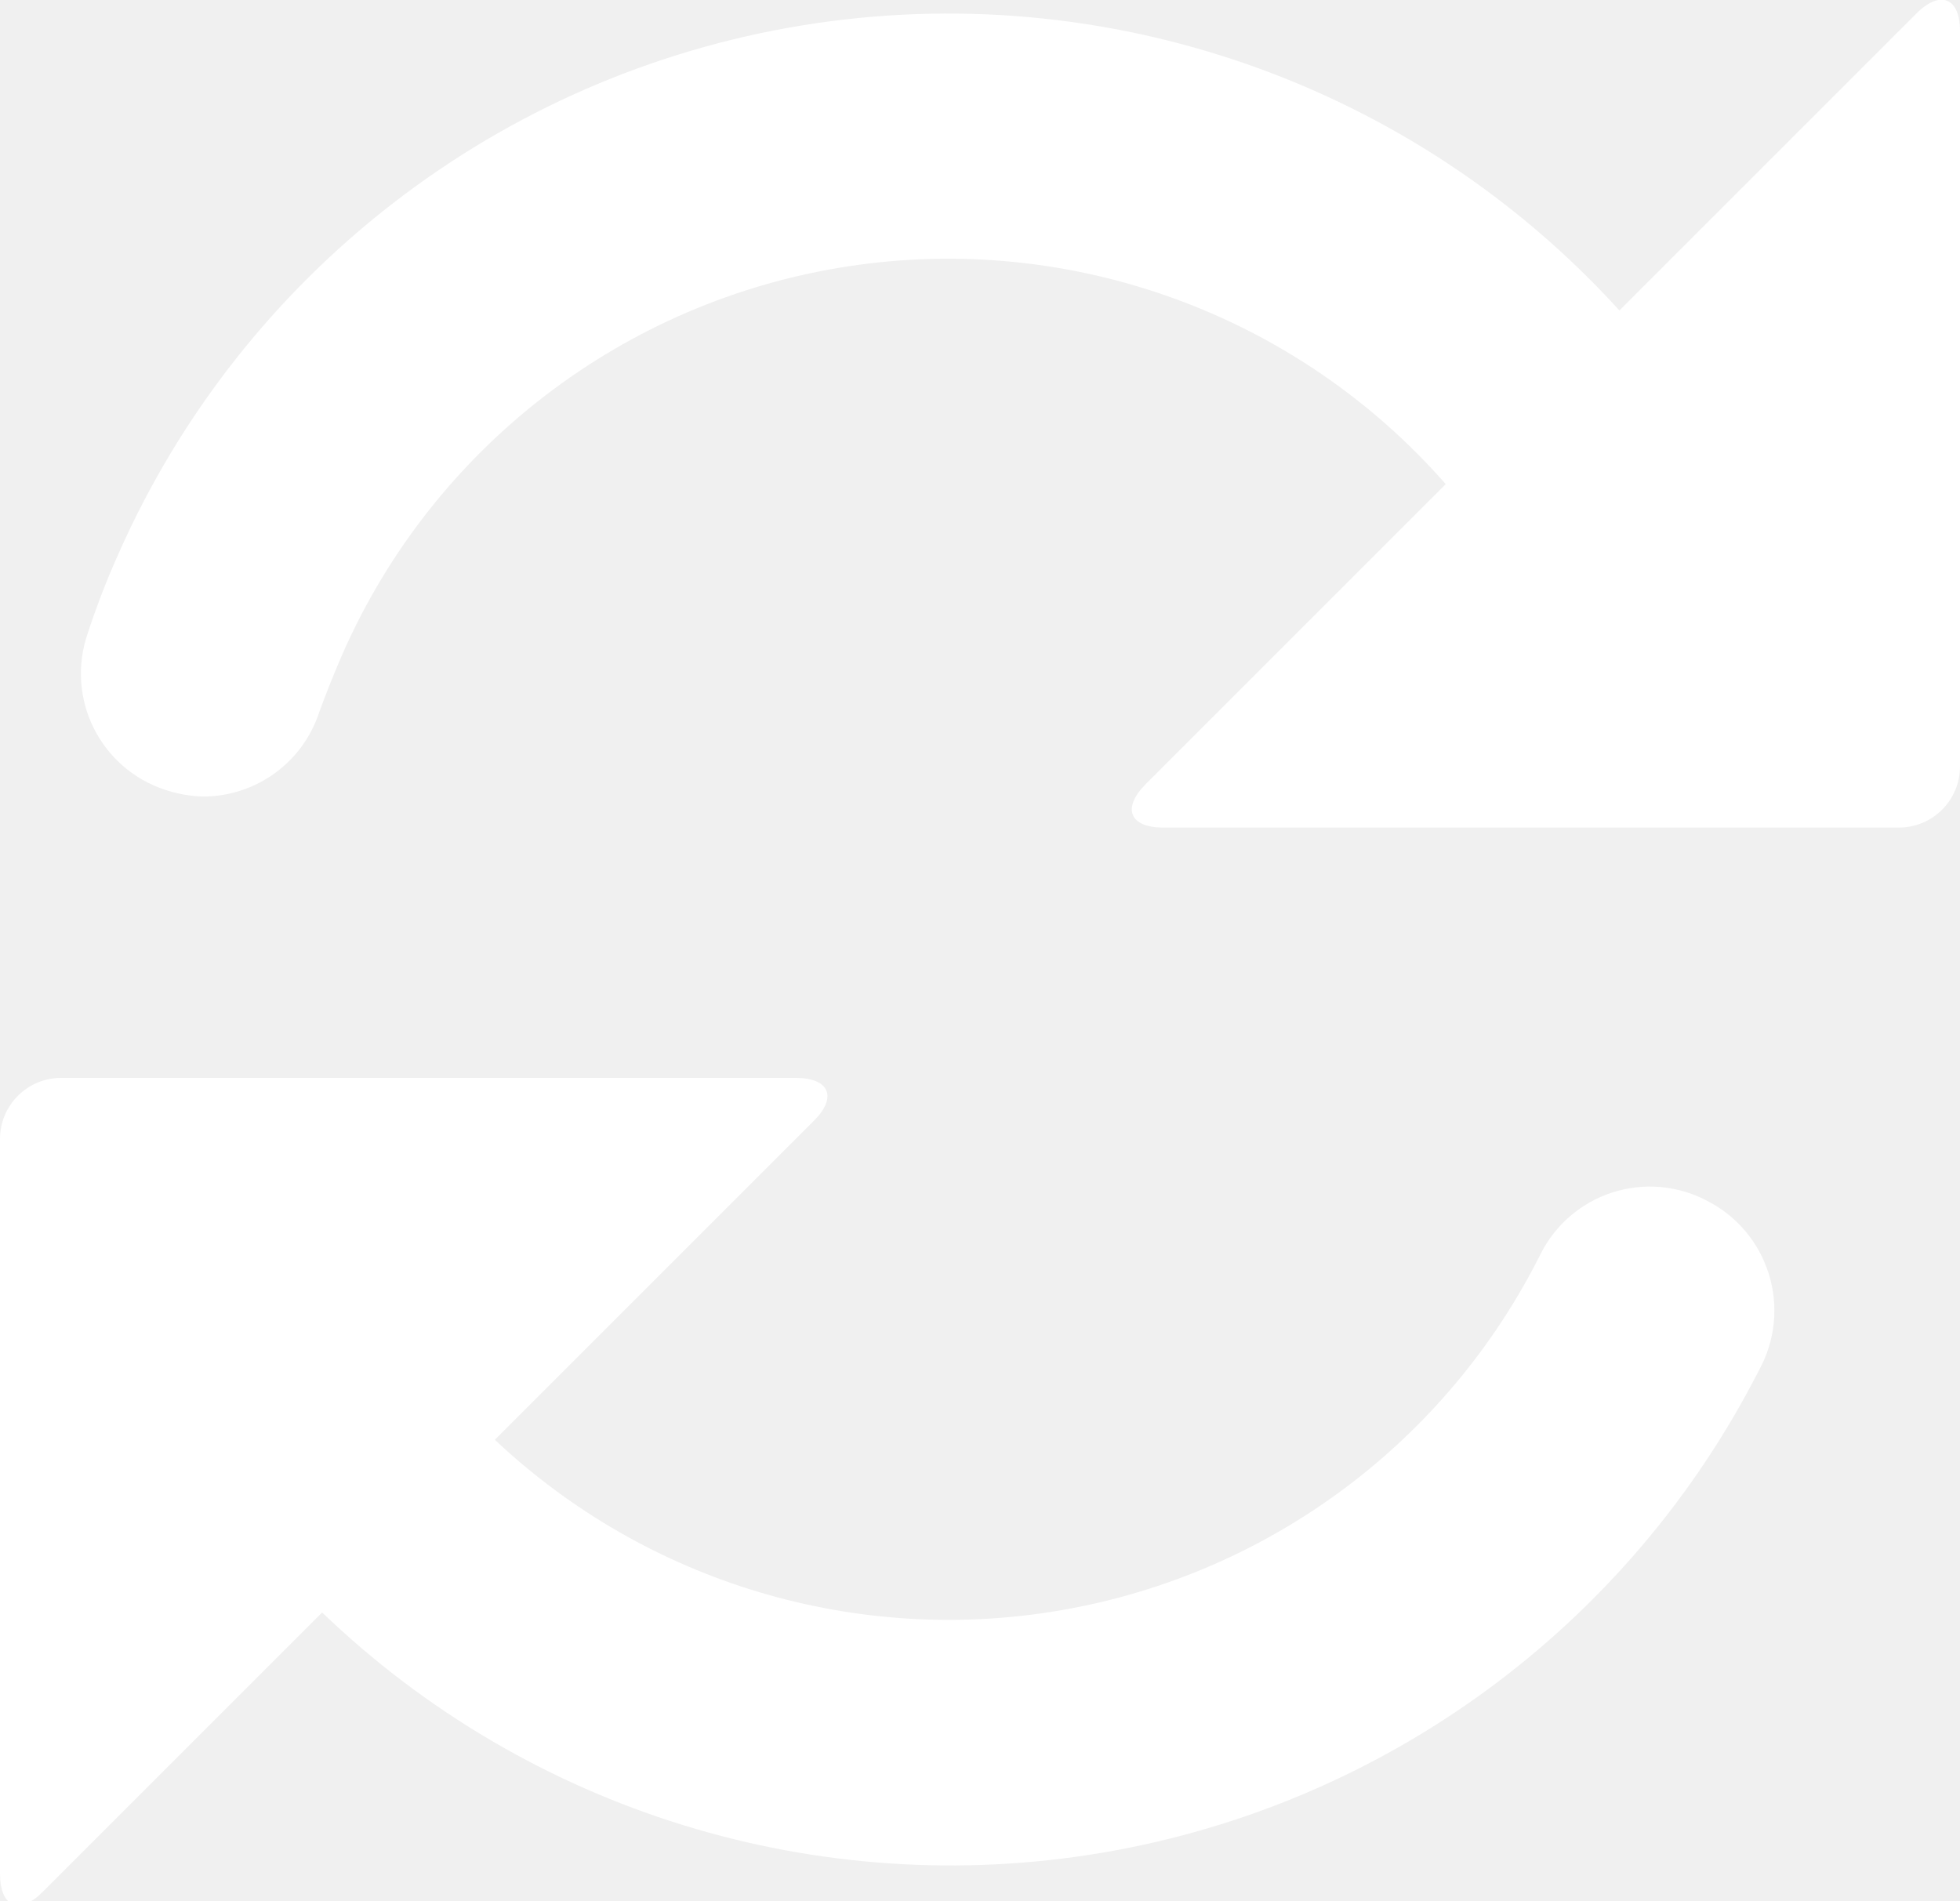
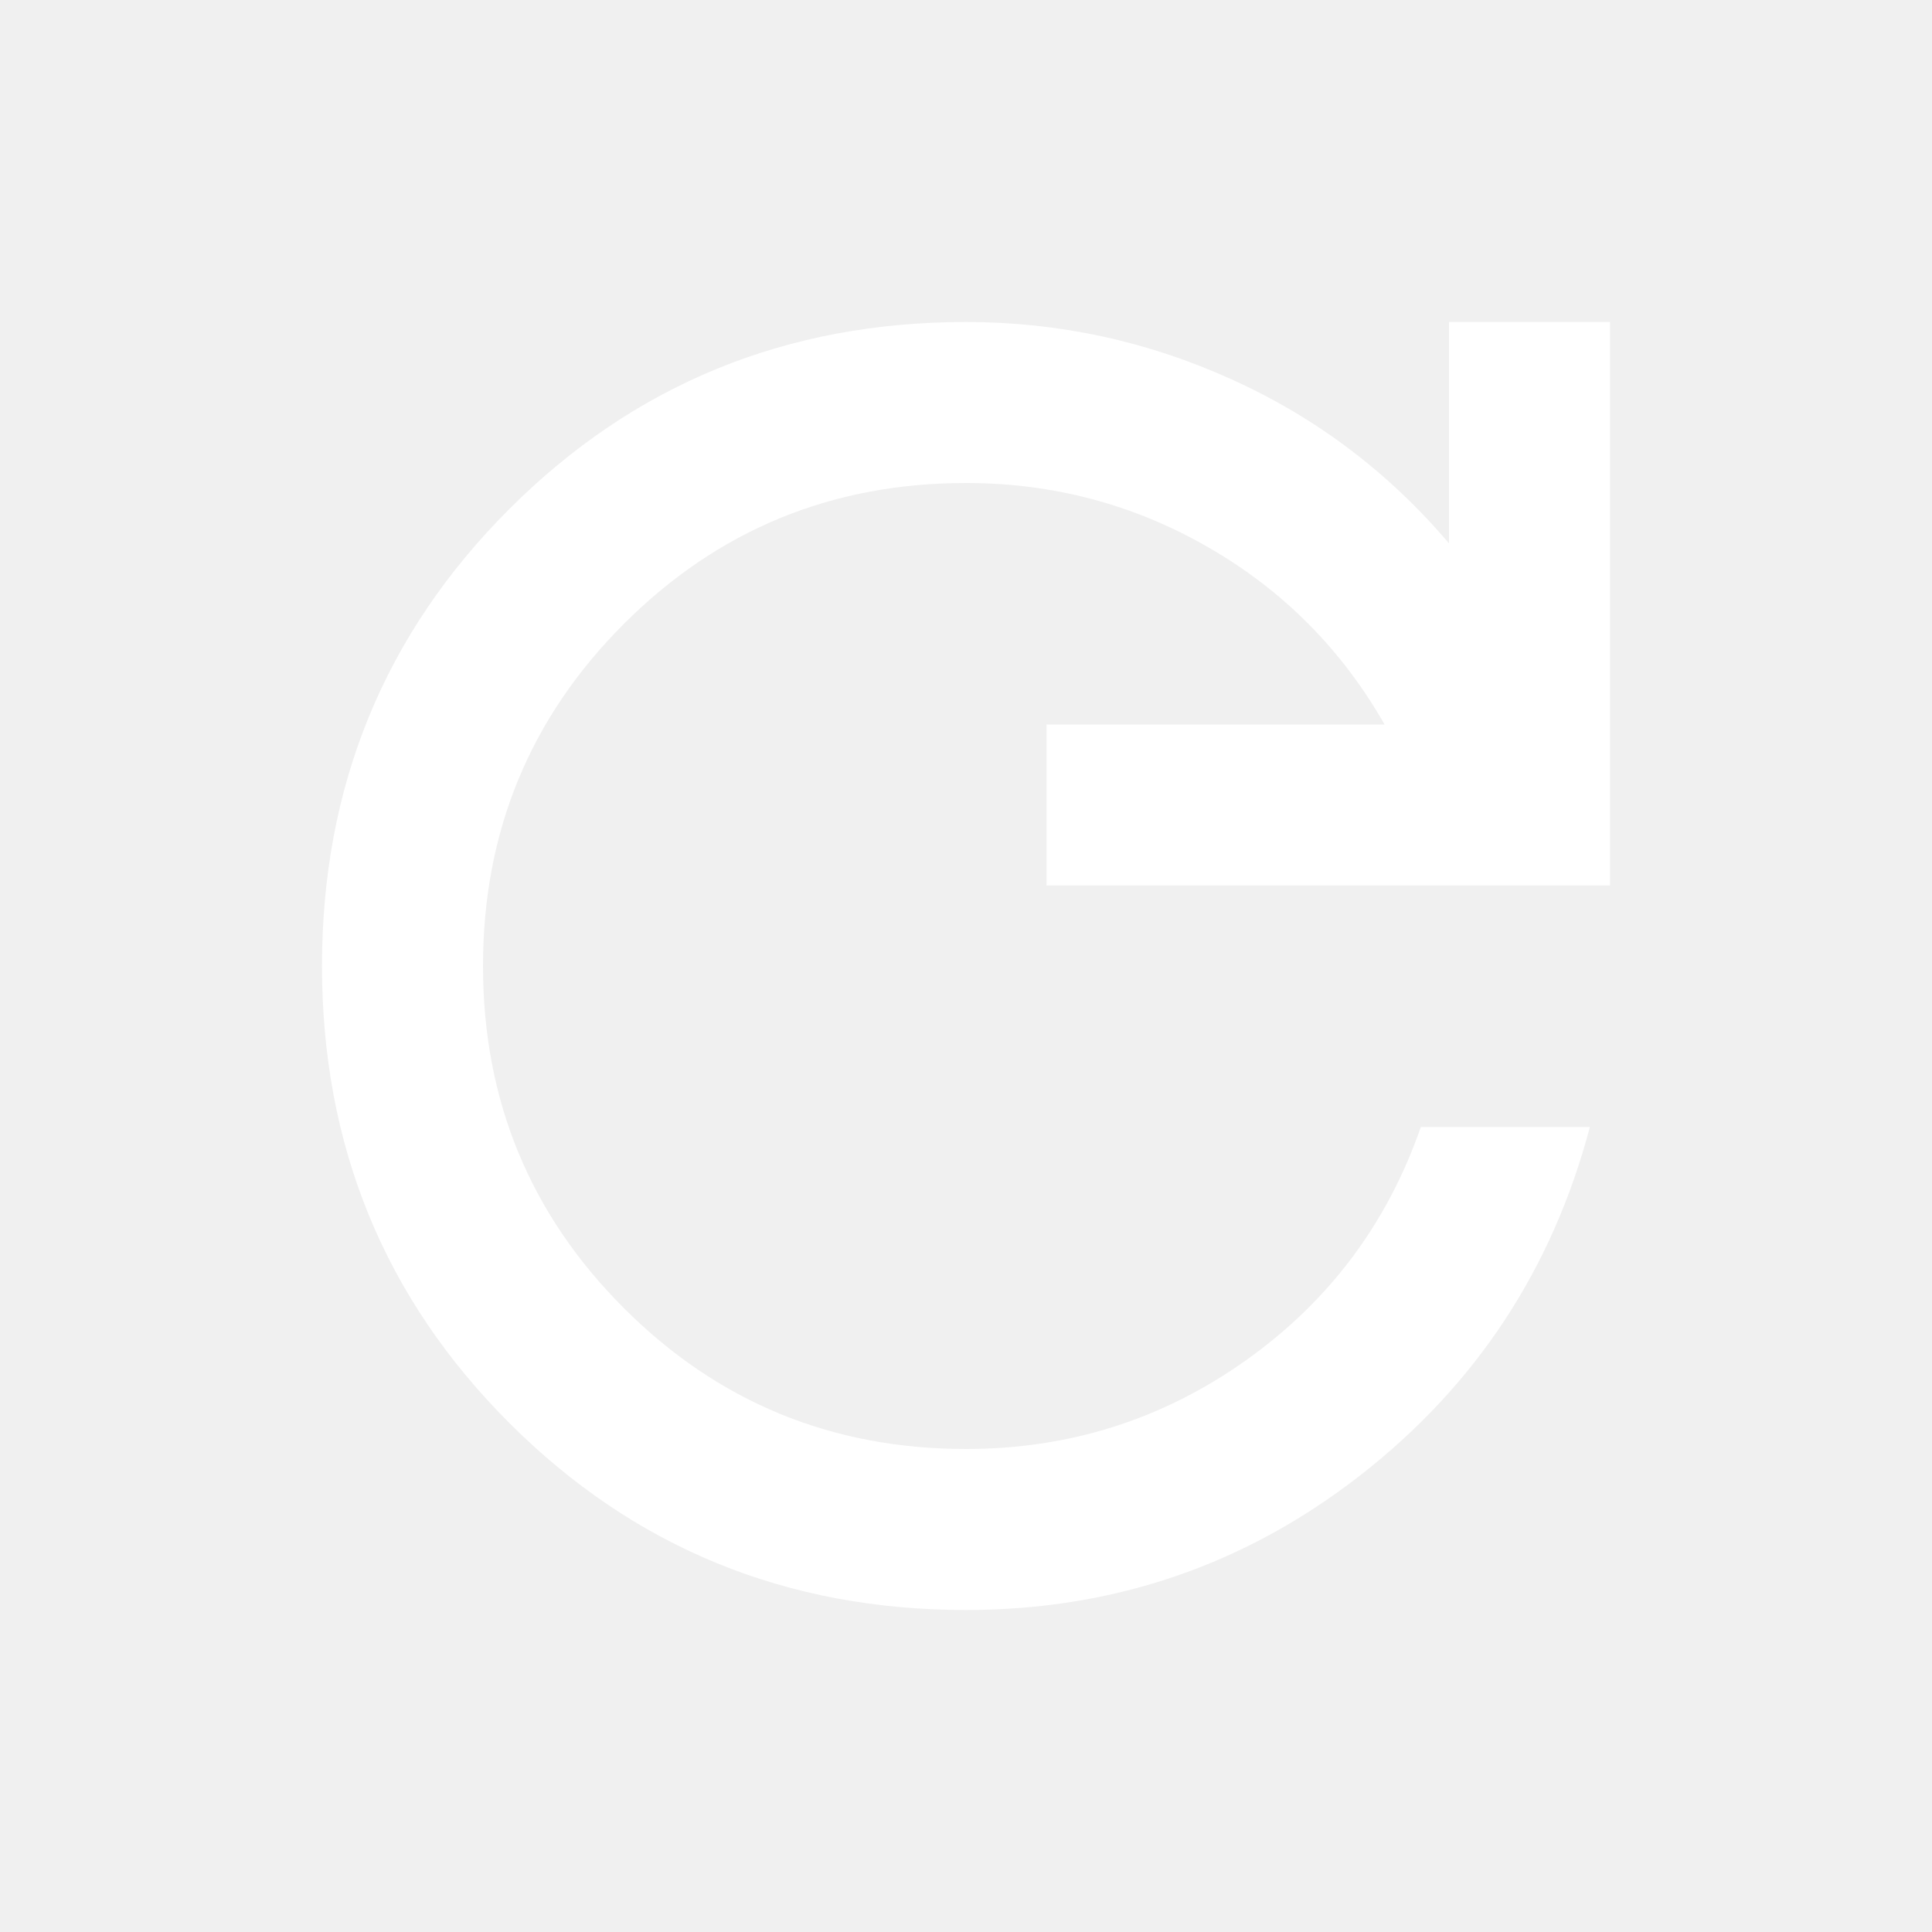
- <svg xmlns="http://www.w3.org/2000/svg" id="圖層_1" data-name="圖層 1" viewBox="0 0 20.2 19.59" fill="#fff">
-   <path d="M23.25,4.3,20.19,7.36A9.35,9.35,0,0,0,4.72,9.87a8.36,8.36,0,0,0-.32.83,1.26,1.26,0,0,0,.8,1.6,1.34,1.34,0,0,0,.39.07,1.26,1.26,0,0,0,1.2-.87q.11-.3.24-.6A6.82,6.82,0,0,1,18.4,9.15l-3.09,3.09c-.25.25-.17.45.18.45h7.58a.63.63,0,0,0,.63-.63V4.48C23.7,4.14,23.5,4.05,23.25,4.3Z" transform="translate(-3.5 -4.16)" />
-   <path d="M21.08,16.53a1.26,1.26,0,0,0-1.7.55A6.82,6.82,0,0,1,8.6,19l3.29-3.29c.24-.24.16-.44-.19-.44H4.13a.63.63,0,0,0-.63.63v7.57c0,.35.2.43.44.19l2.88-2.88a9.35,9.35,0,0,0,14.81-2.5A1.27,1.27,0,0,0,21.08,16.53Z" transform="translate(-3.5 -4.16)" />
+ <svg xmlns="http://www.w3.org/2000/svg" width="24" height="24" viewBox="0 0 24 24" fill="none">
+   <mask id="mask0_9725_1974" style="mask-type:alpha" maskUnits="userSpaceOnUse" x="0" y="0" width="24" height="24">
+     <rect width="24" height="24" fill="#D9D9D9" />
+   </mask>
+   <g mask="url(#mask0_9725_1974)">
+     <path d="M12 20C9.767 20 7.875 19.225 6.325 17.675C4.775 16.125 4 14.233 4 12C4 9.767 4.775 7.875 6.325 6.325C7.875 4.775 9.767 4 12 4C13.15 4 14.25 4.237 15.3 4.713C16.35 5.188 17.25 5.867 18 6.75V4H20V11H13V9H17.2C16.667 8.067 15.938 7.333 15.012 6.8C14.088 6.267 13.083 6 12 6C10.333 6 8.917 6.583 7.75 7.75C6.583 8.917 6 10.333 6 12C6 13.667 6.583 15.083 7.75 16.25C8.917 17.417 10.333 18 12 18C13.283 18 14.442 17.633 15.475 16.9C16.508 16.167 17.233 15.2 17.65 14H19.75C19.283 15.767 18.333 17.208 16.9 18.325C15.467 19.442 13.833 20 12 20Z" fill="white" />
+   </g>
</svg>
